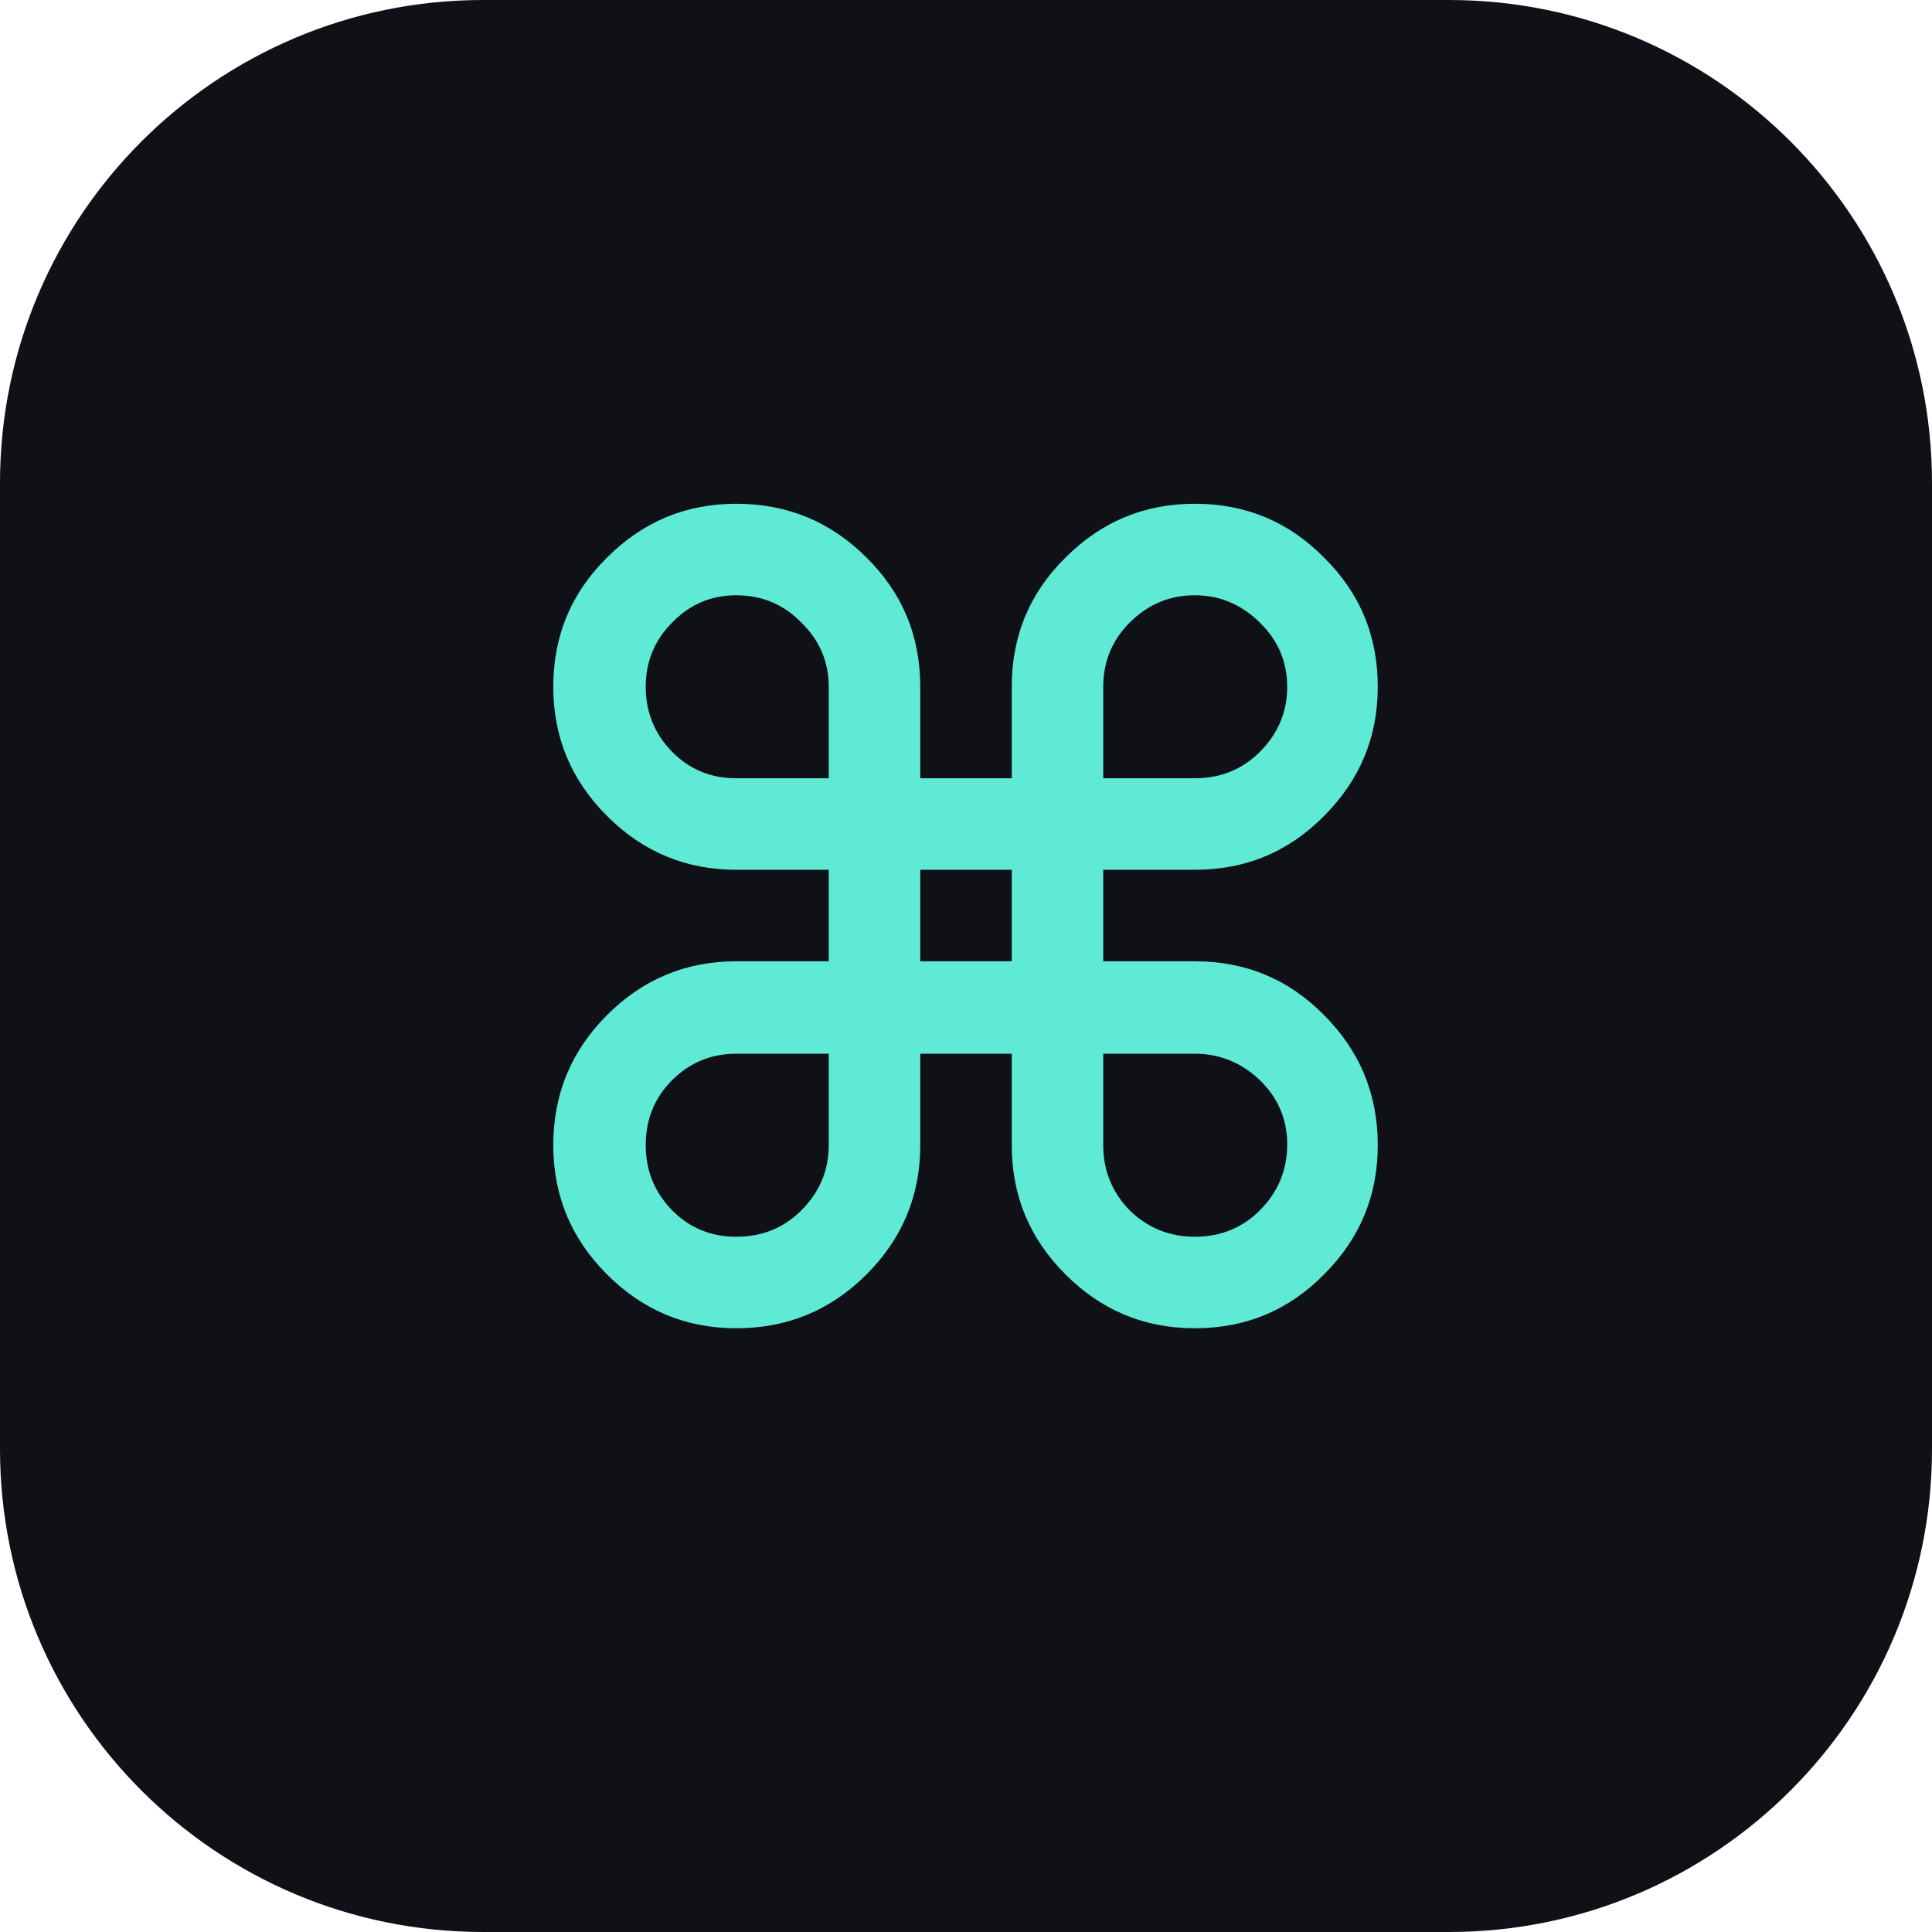
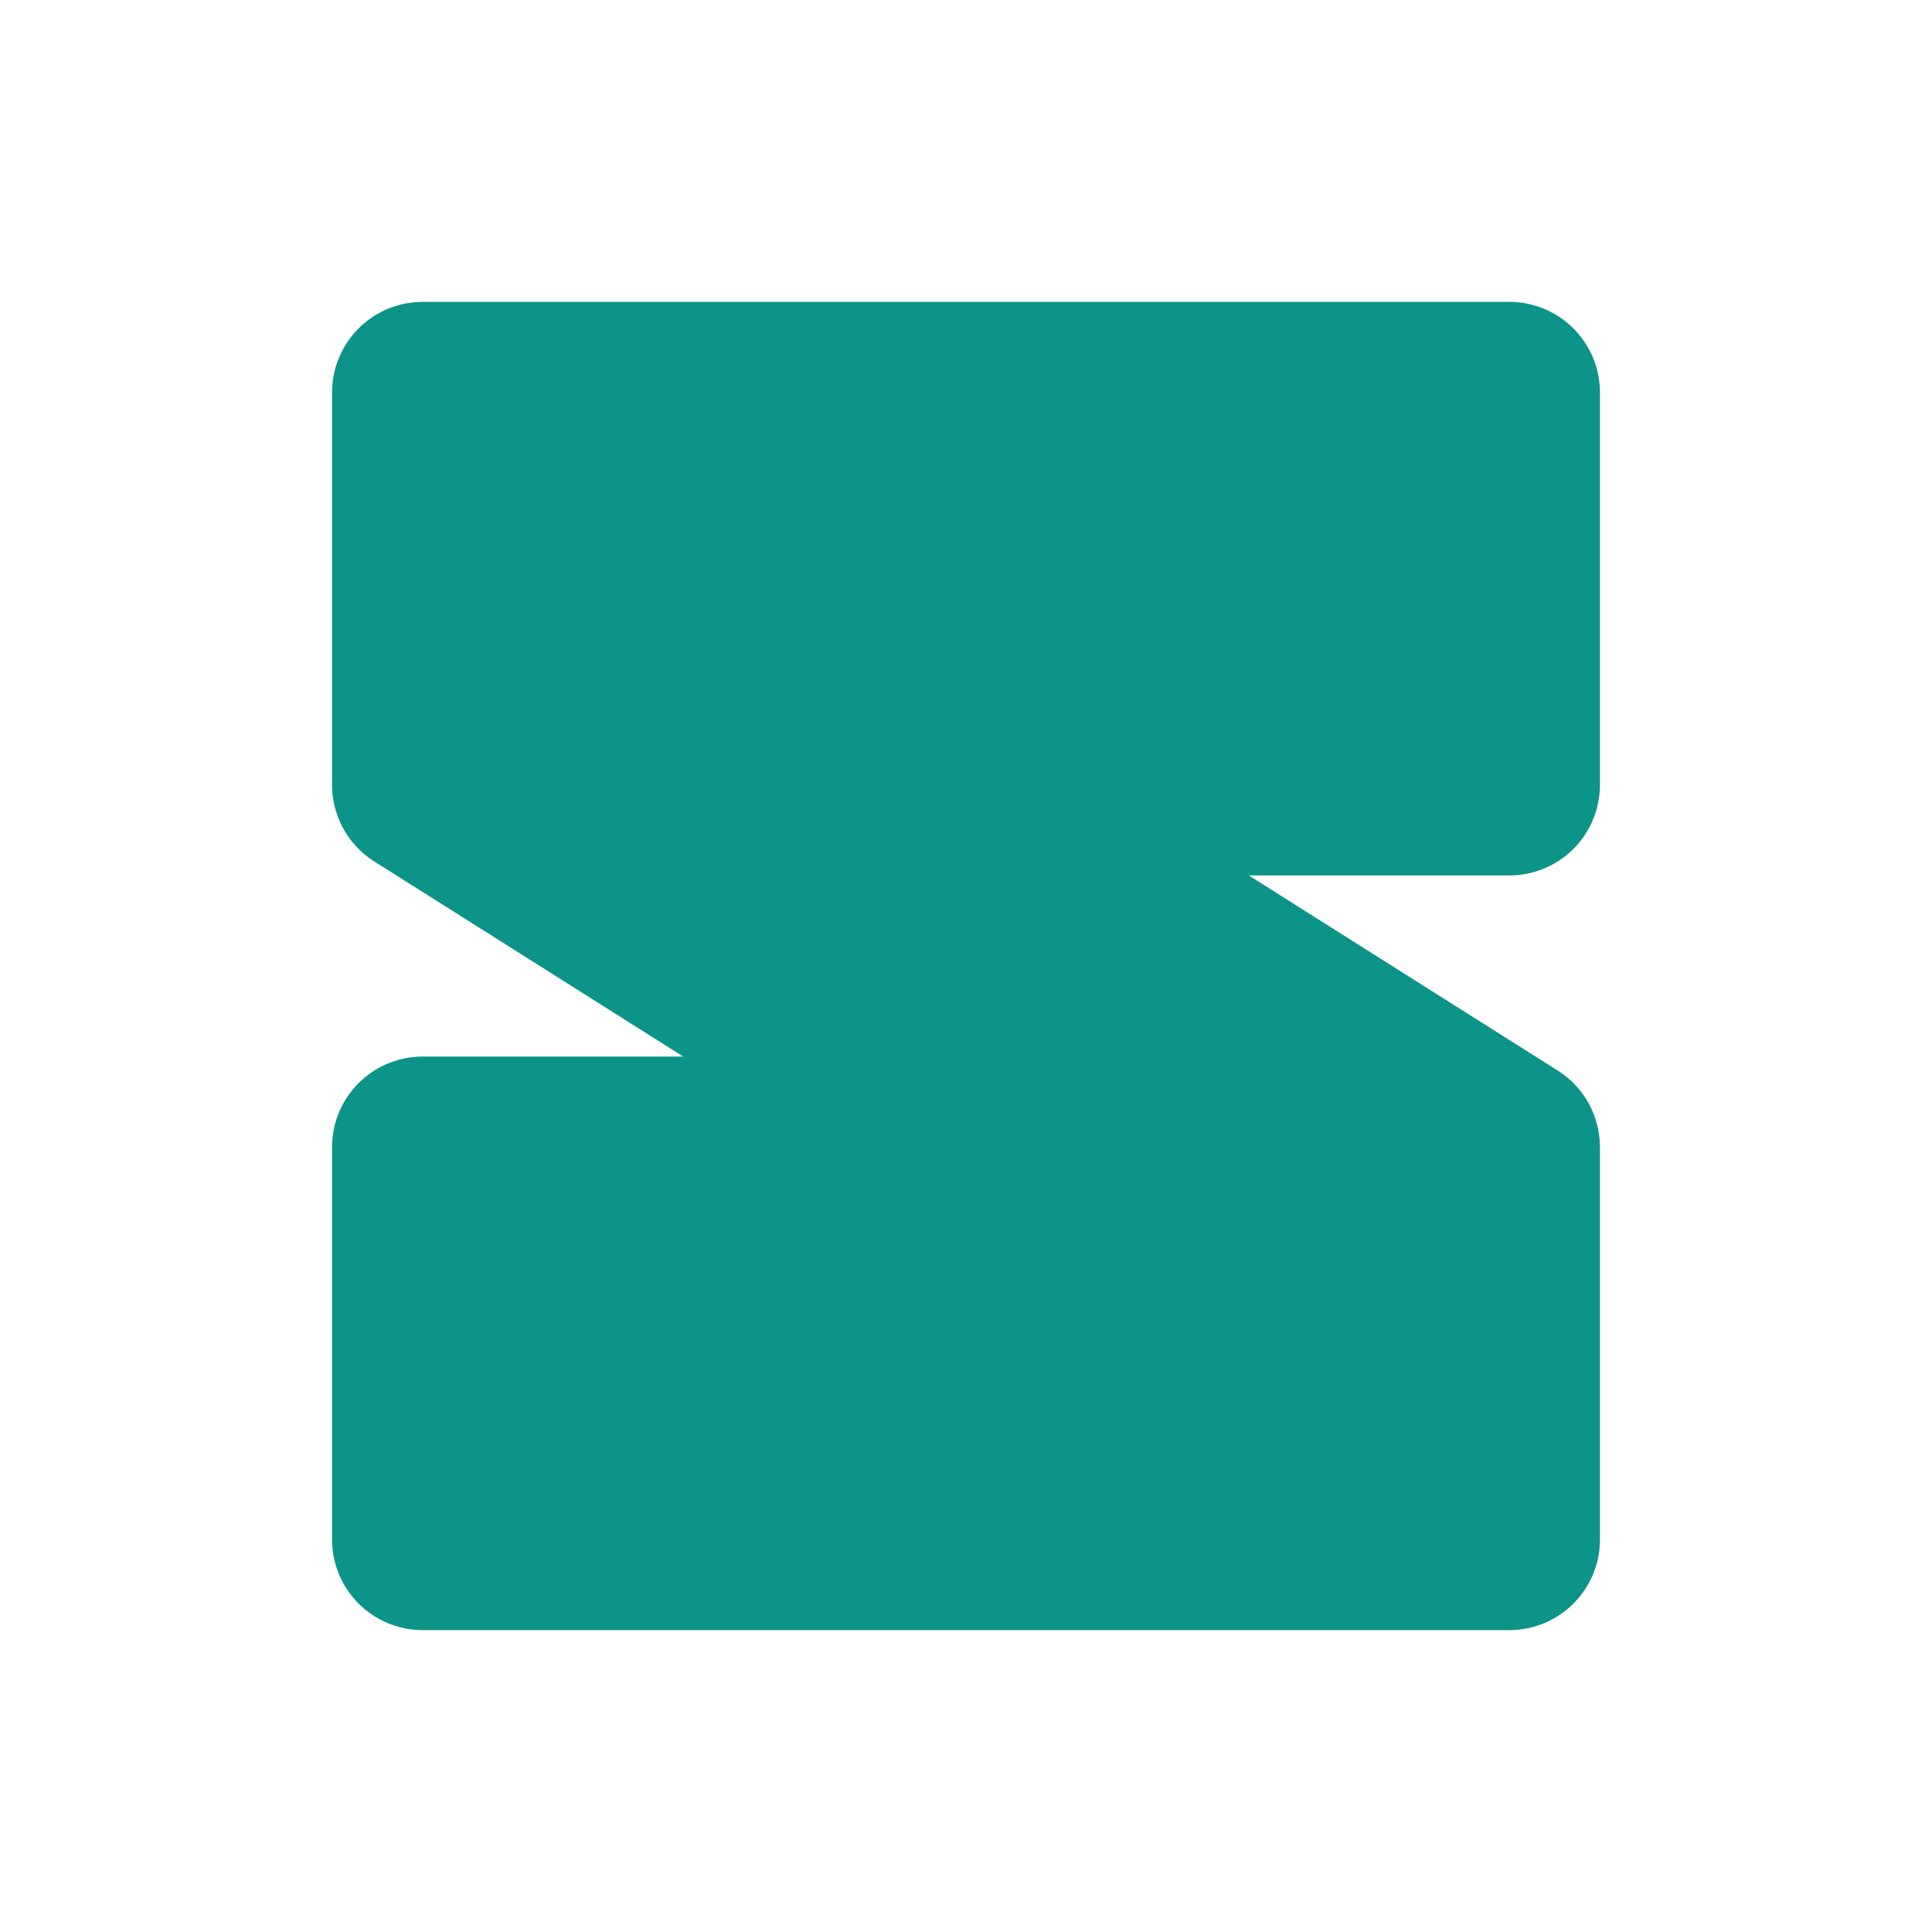
- <svg xmlns="http://www.w3.org/2000/svg" width="32" height="32" viewBox="0 0 32 32" fill="none">
-   <rect width="32" height="32" rx="8" fill="#0f1117" />
-   <text x="16" y="22" text-anchor="middle" fill="#5eead4" font-family="system-ui" font-size="18" font-weight="700">⌘</text>
+ <svg xmlns="http://www.w3.org/2000/svg" viewBox="0 0 64 64">
+   <polygon points="50,13 14,13 14,26 33,38 14,38 14,51 50,51 50,38 31,26 50,26" fill="#0d9488" stroke="#0d9488" stroke-width="6" stroke-linejoin="round" />
</svg>
